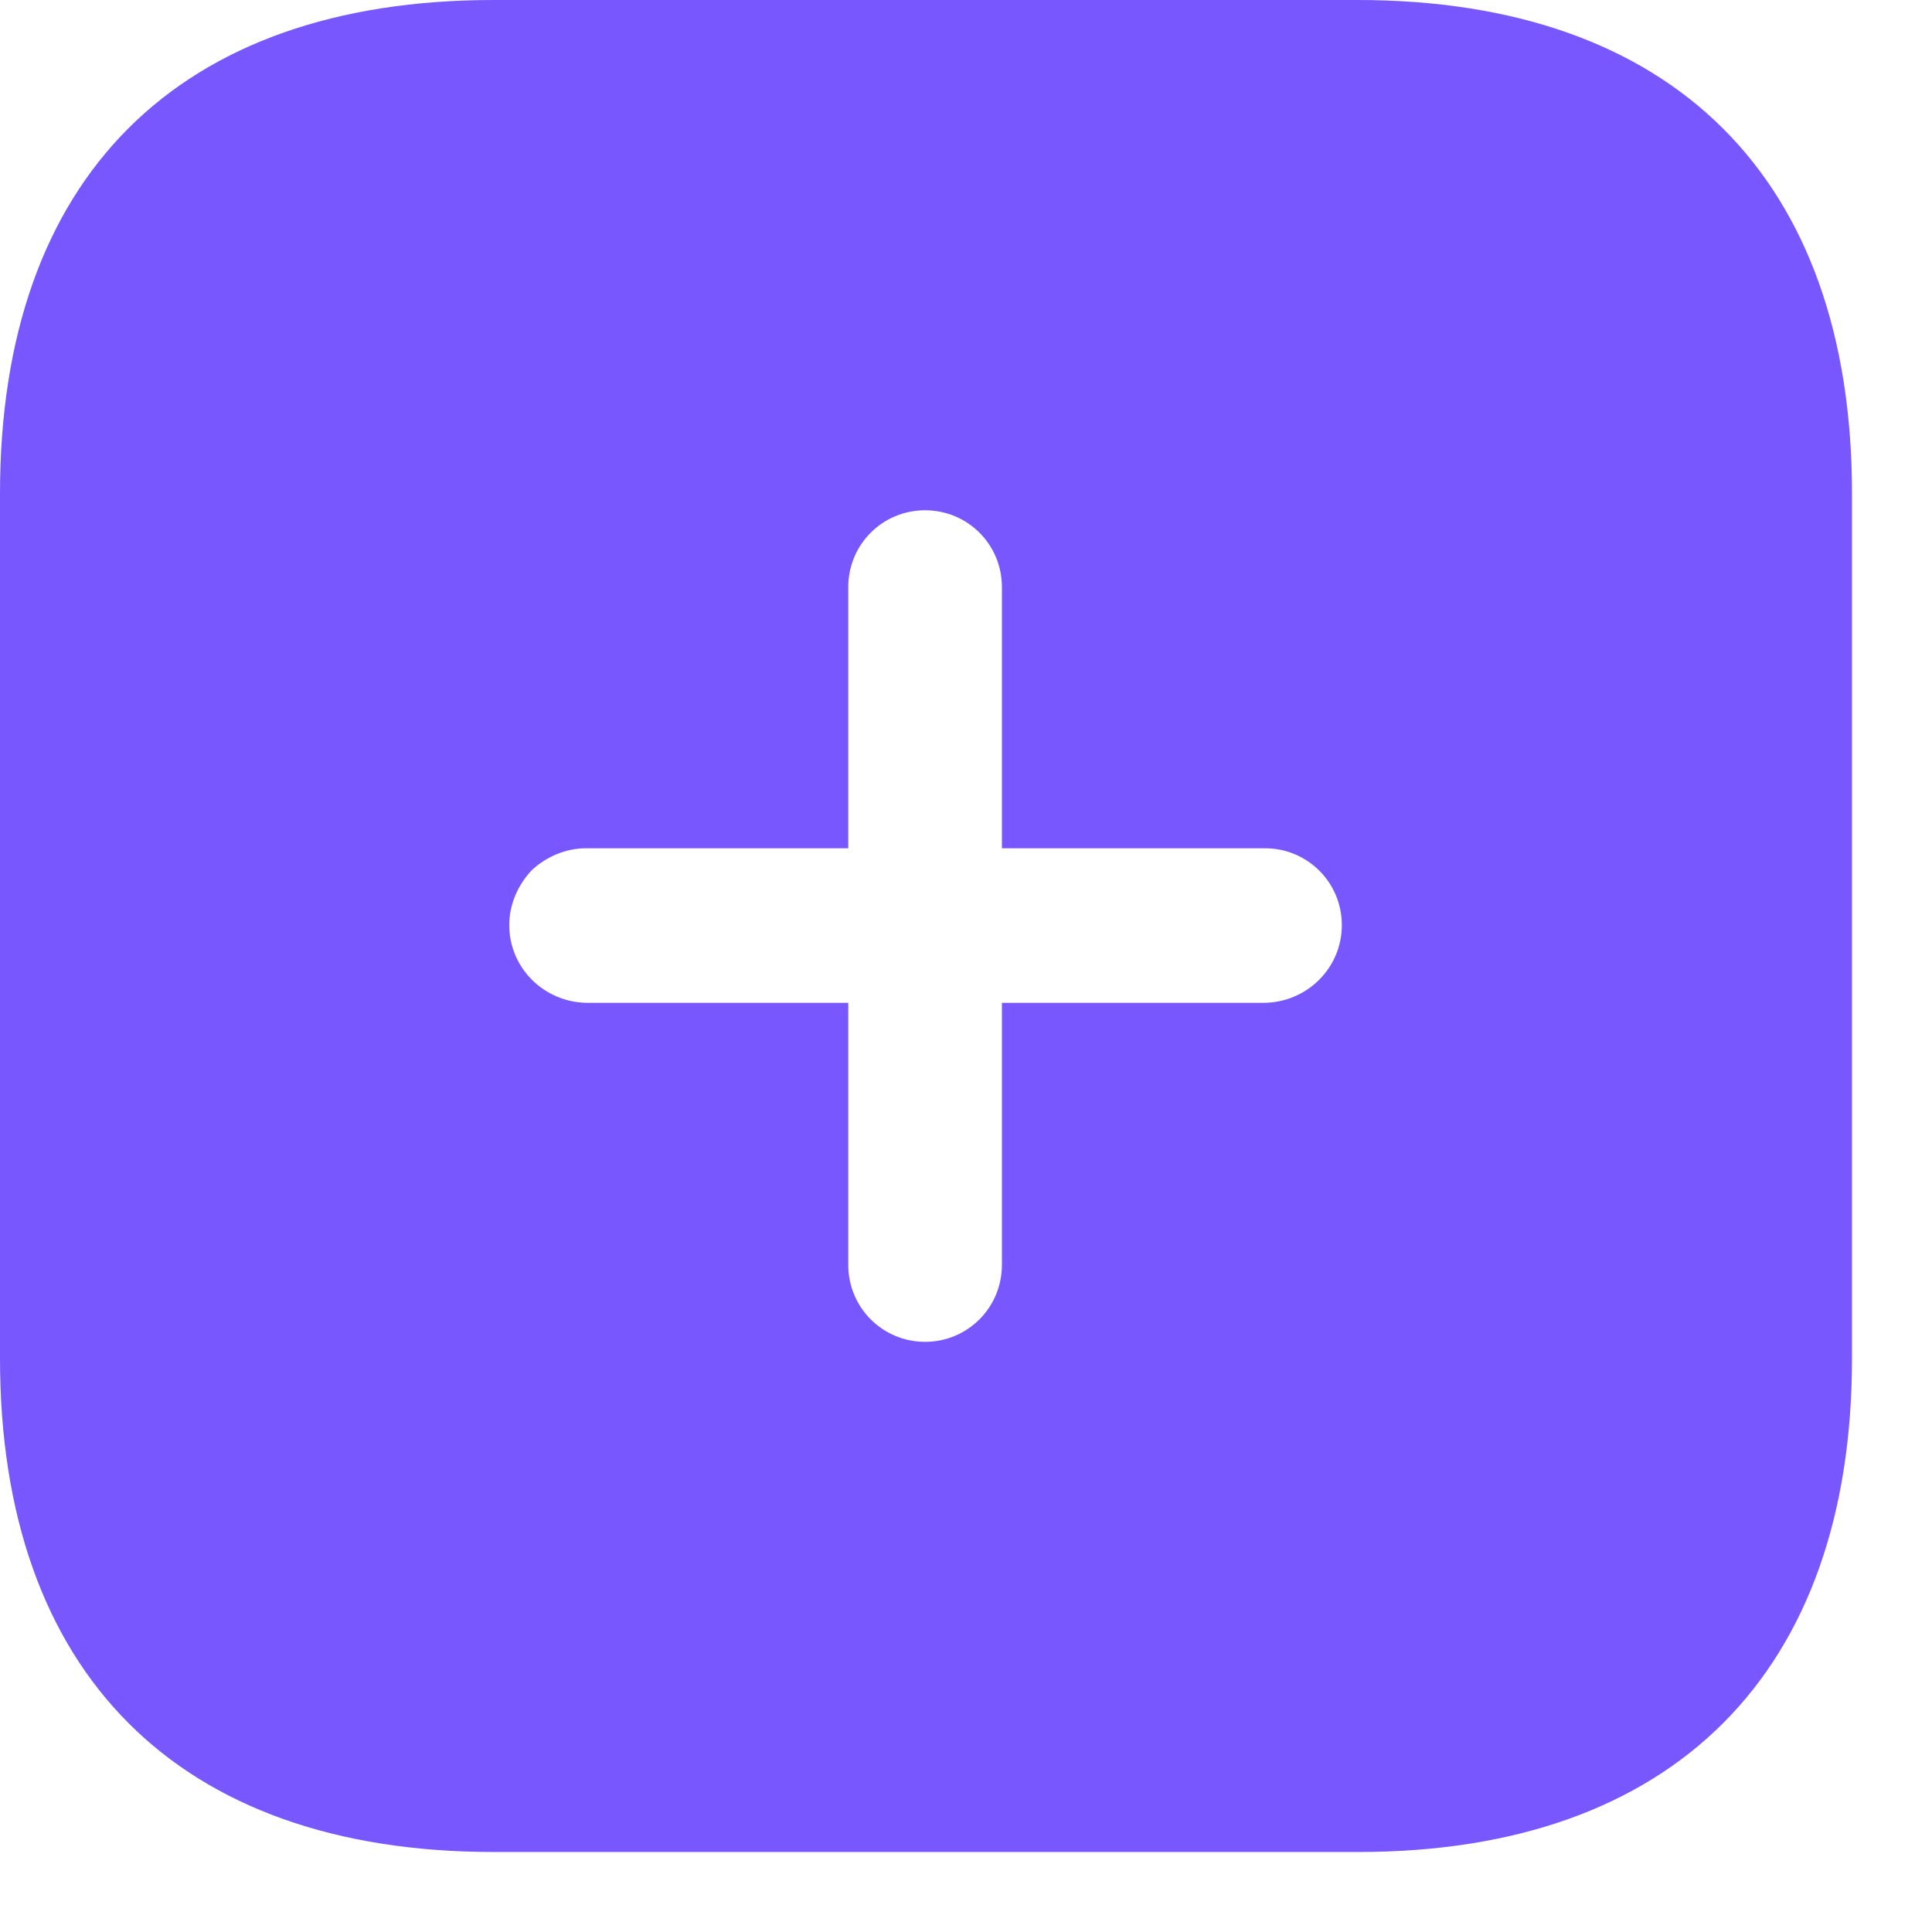
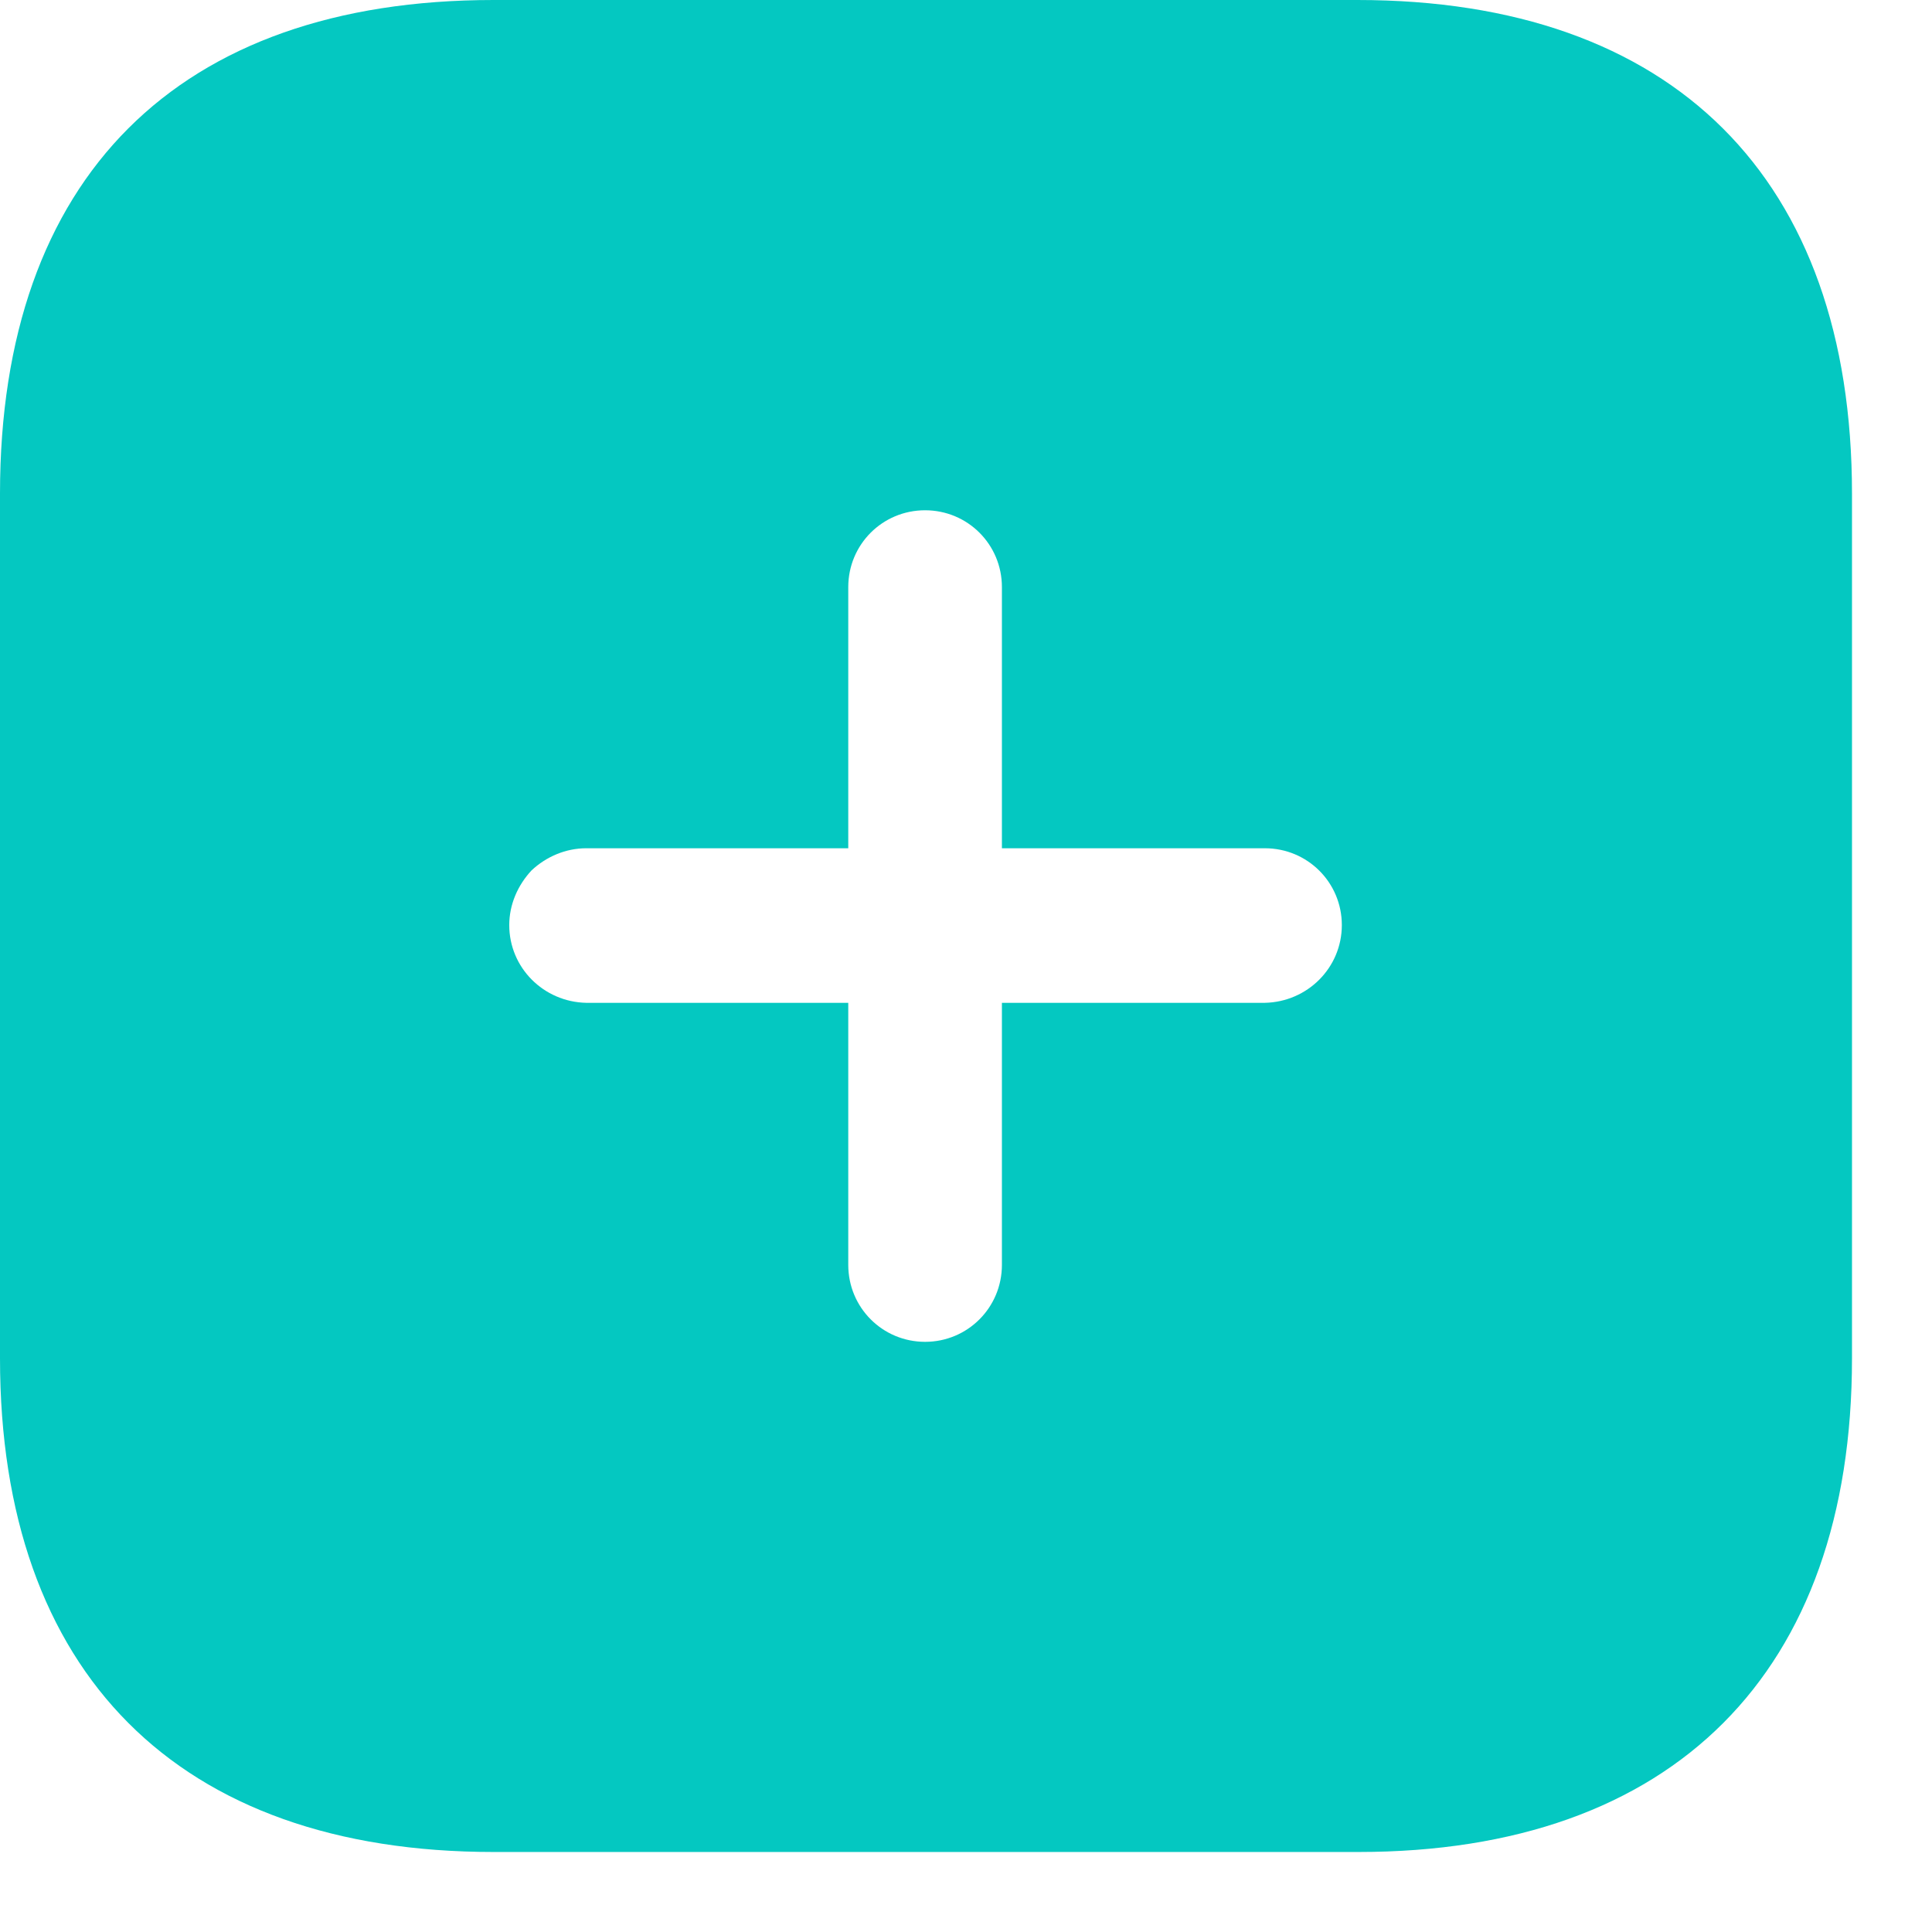
<svg xmlns="http://www.w3.org/2000/svg" width="17" height="17" viewBox="0 0 17 17" fill="none">
-   <path fill-rule="evenodd" clip-rule="evenodd" d="M4.343 0H11.945C14.716 0 16.296 1.564 16.296 4.343V11.953C16.296 14.716 14.724 16.296 11.953 16.296H4.343C1.564 16.296 0 14.716 0 11.953V4.343C0 1.564 1.564 0 4.343 0ZM8.816 8.824H11.13C11.505 8.816 11.807 8.515 11.807 8.14C11.807 7.765 11.505 7.464 11.13 7.464H8.816V5.166C8.816 4.791 8.515 4.49 8.14 4.49C7.765 4.49 7.464 4.791 7.464 5.166V7.464H5.158C4.979 7.464 4.807 7.537 4.677 7.659C4.555 7.79 4.481 7.96 4.481 8.14C4.481 8.515 4.783 8.816 5.158 8.824H7.464V11.13C7.464 11.505 7.765 11.807 8.14 11.807C8.515 11.807 8.816 11.505 8.816 11.13V8.824Z" fill="#7857FF" />
+   <path fill-rule="evenodd" clip-rule="evenodd" d="M4.343 0H11.945C14.716 0 16.296 1.564 16.296 4.343V11.953C16.296 14.716 14.724 16.296 11.953 16.296H4.343C1.564 16.296 0 14.716 0 11.953V4.343C0 1.564 1.564 0 4.343 0ZM8.816 8.824H11.13C11.505 8.816 11.807 8.515 11.807 8.14C11.807 7.765 11.505 7.464 11.13 7.464H8.816V5.166C8.816 4.791 8.515 4.49 8.14 4.49C7.765 4.49 7.464 4.791 7.464 5.166V7.464H5.158C4.979 7.464 4.807 7.537 4.677 7.659C4.555 7.79 4.481 7.96 4.481 8.14C4.481 8.515 4.783 8.816 5.158 8.824H7.464V11.13C7.464 11.505 7.765 11.807 8.14 11.807C8.515 11.807 8.816 11.505 8.816 11.13V8.824Z" fill="#04C8C1" />
</svg>
